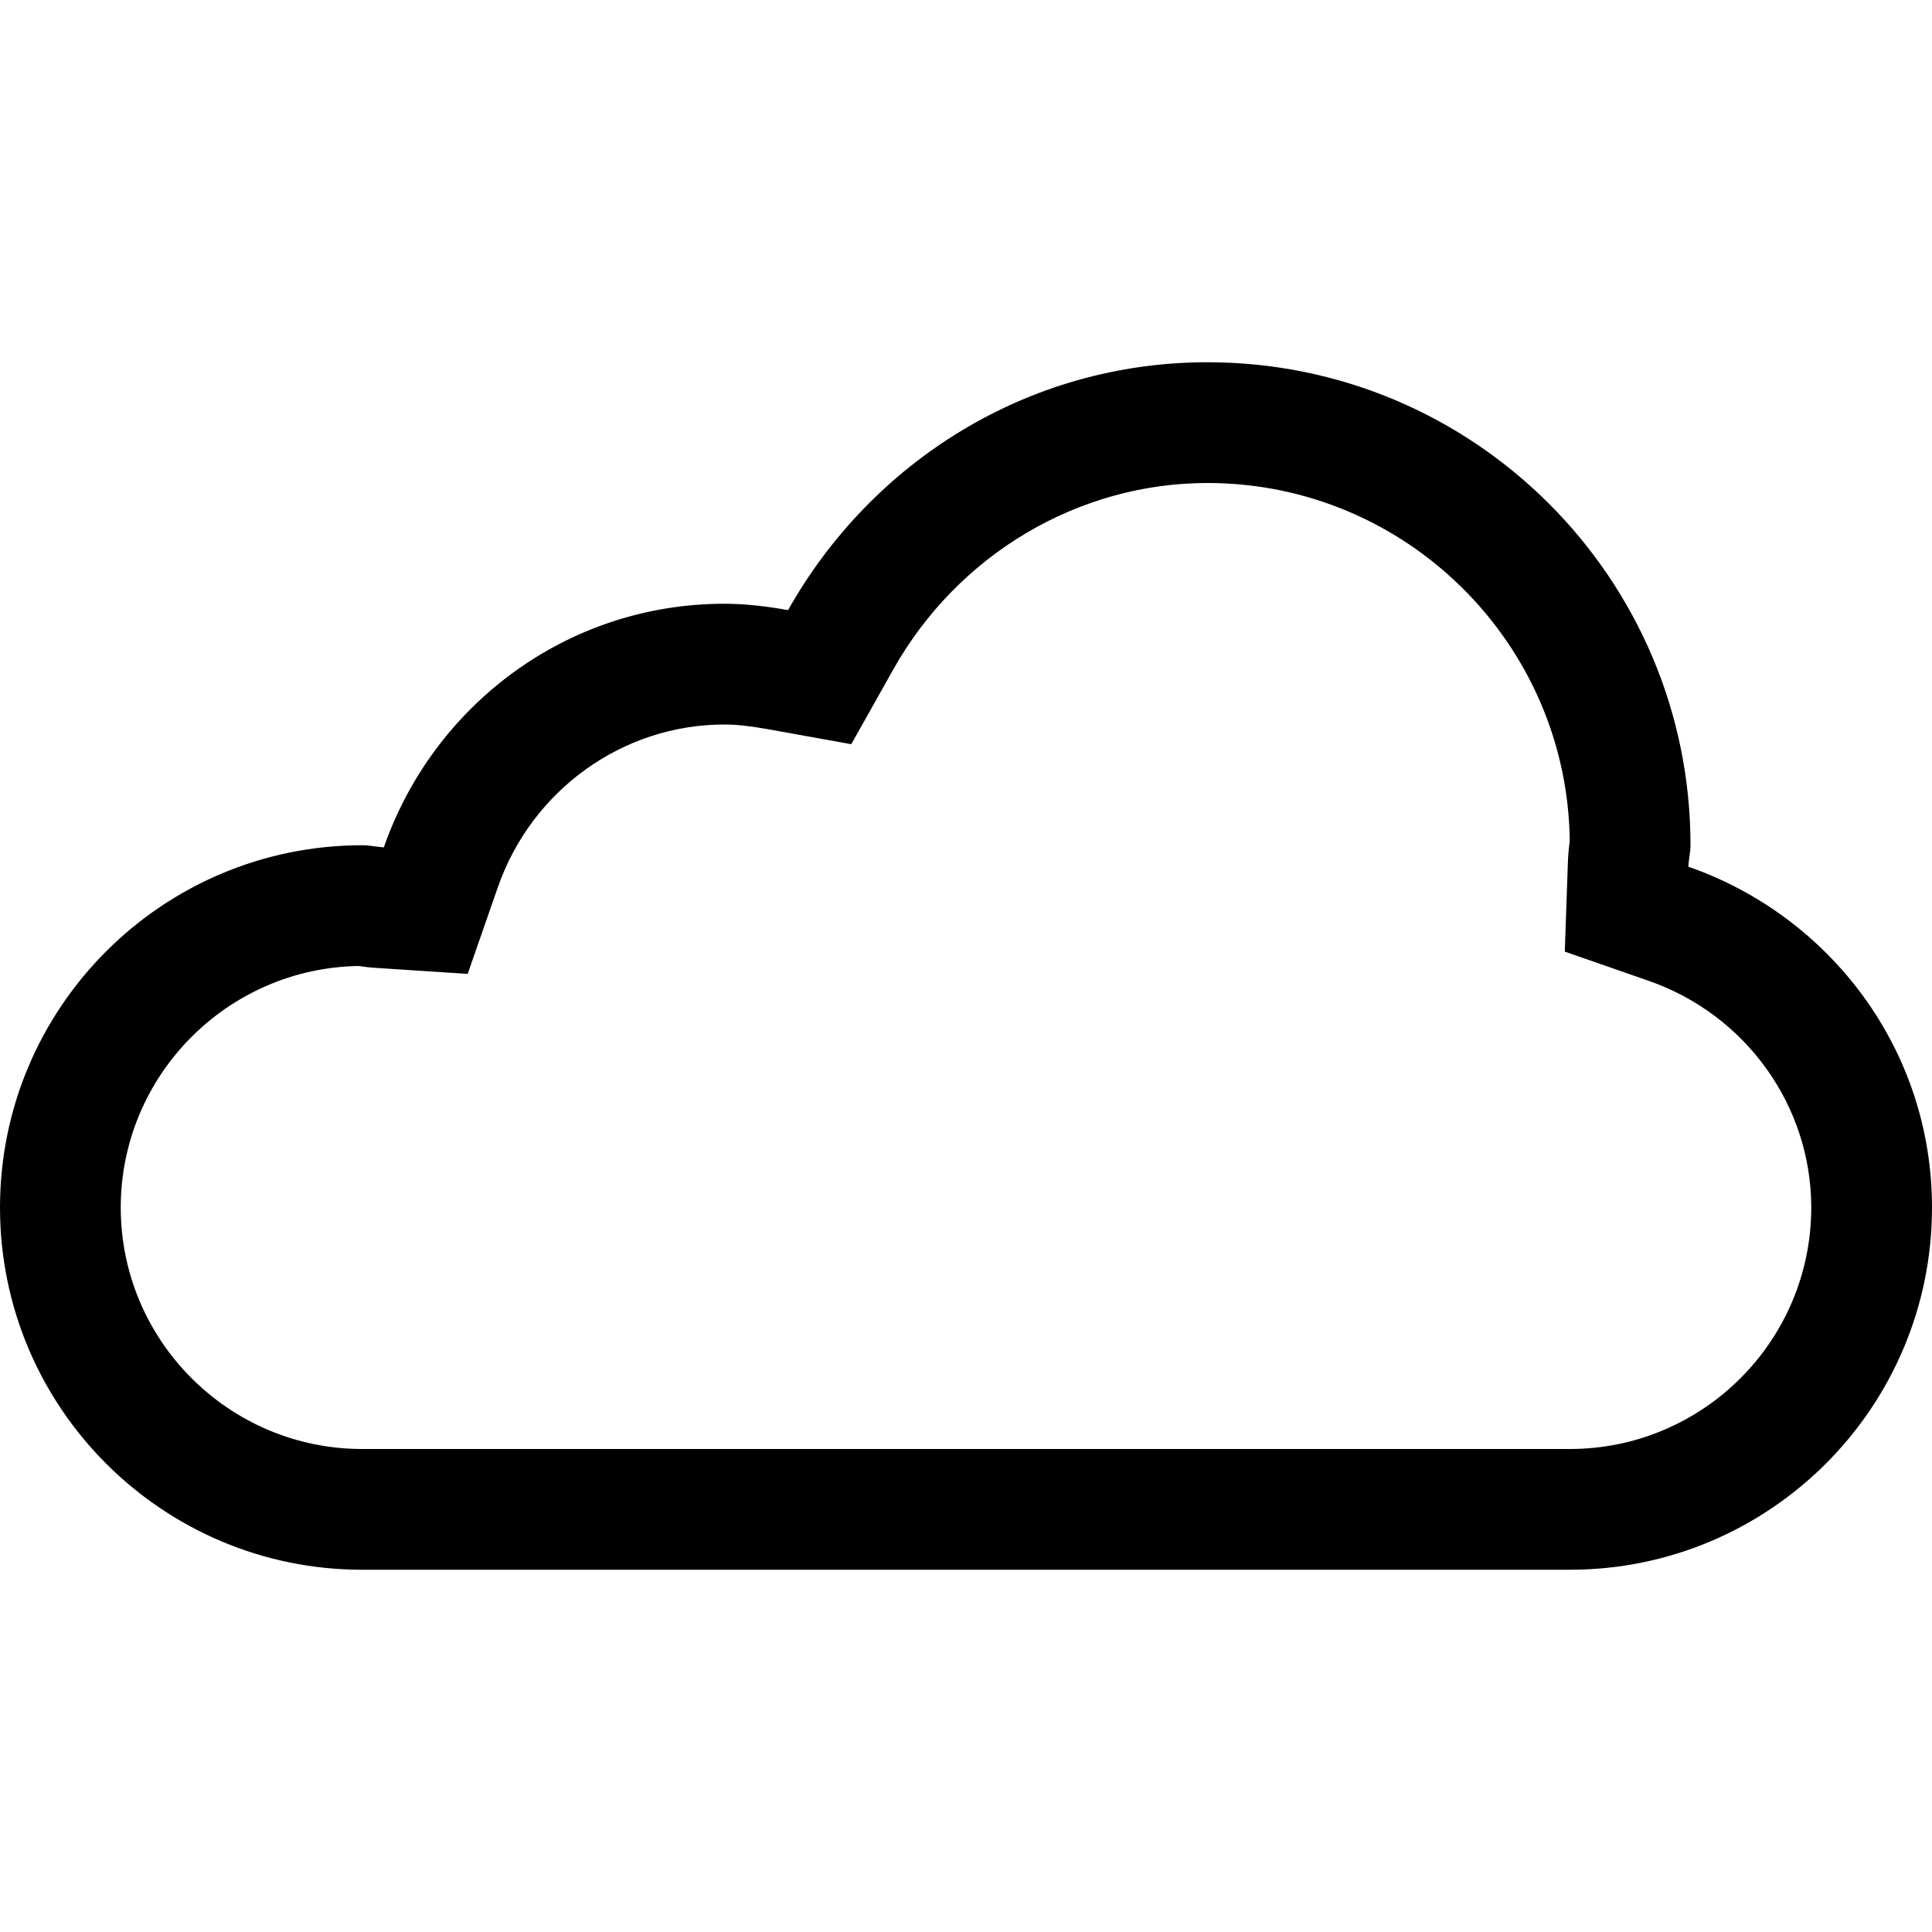
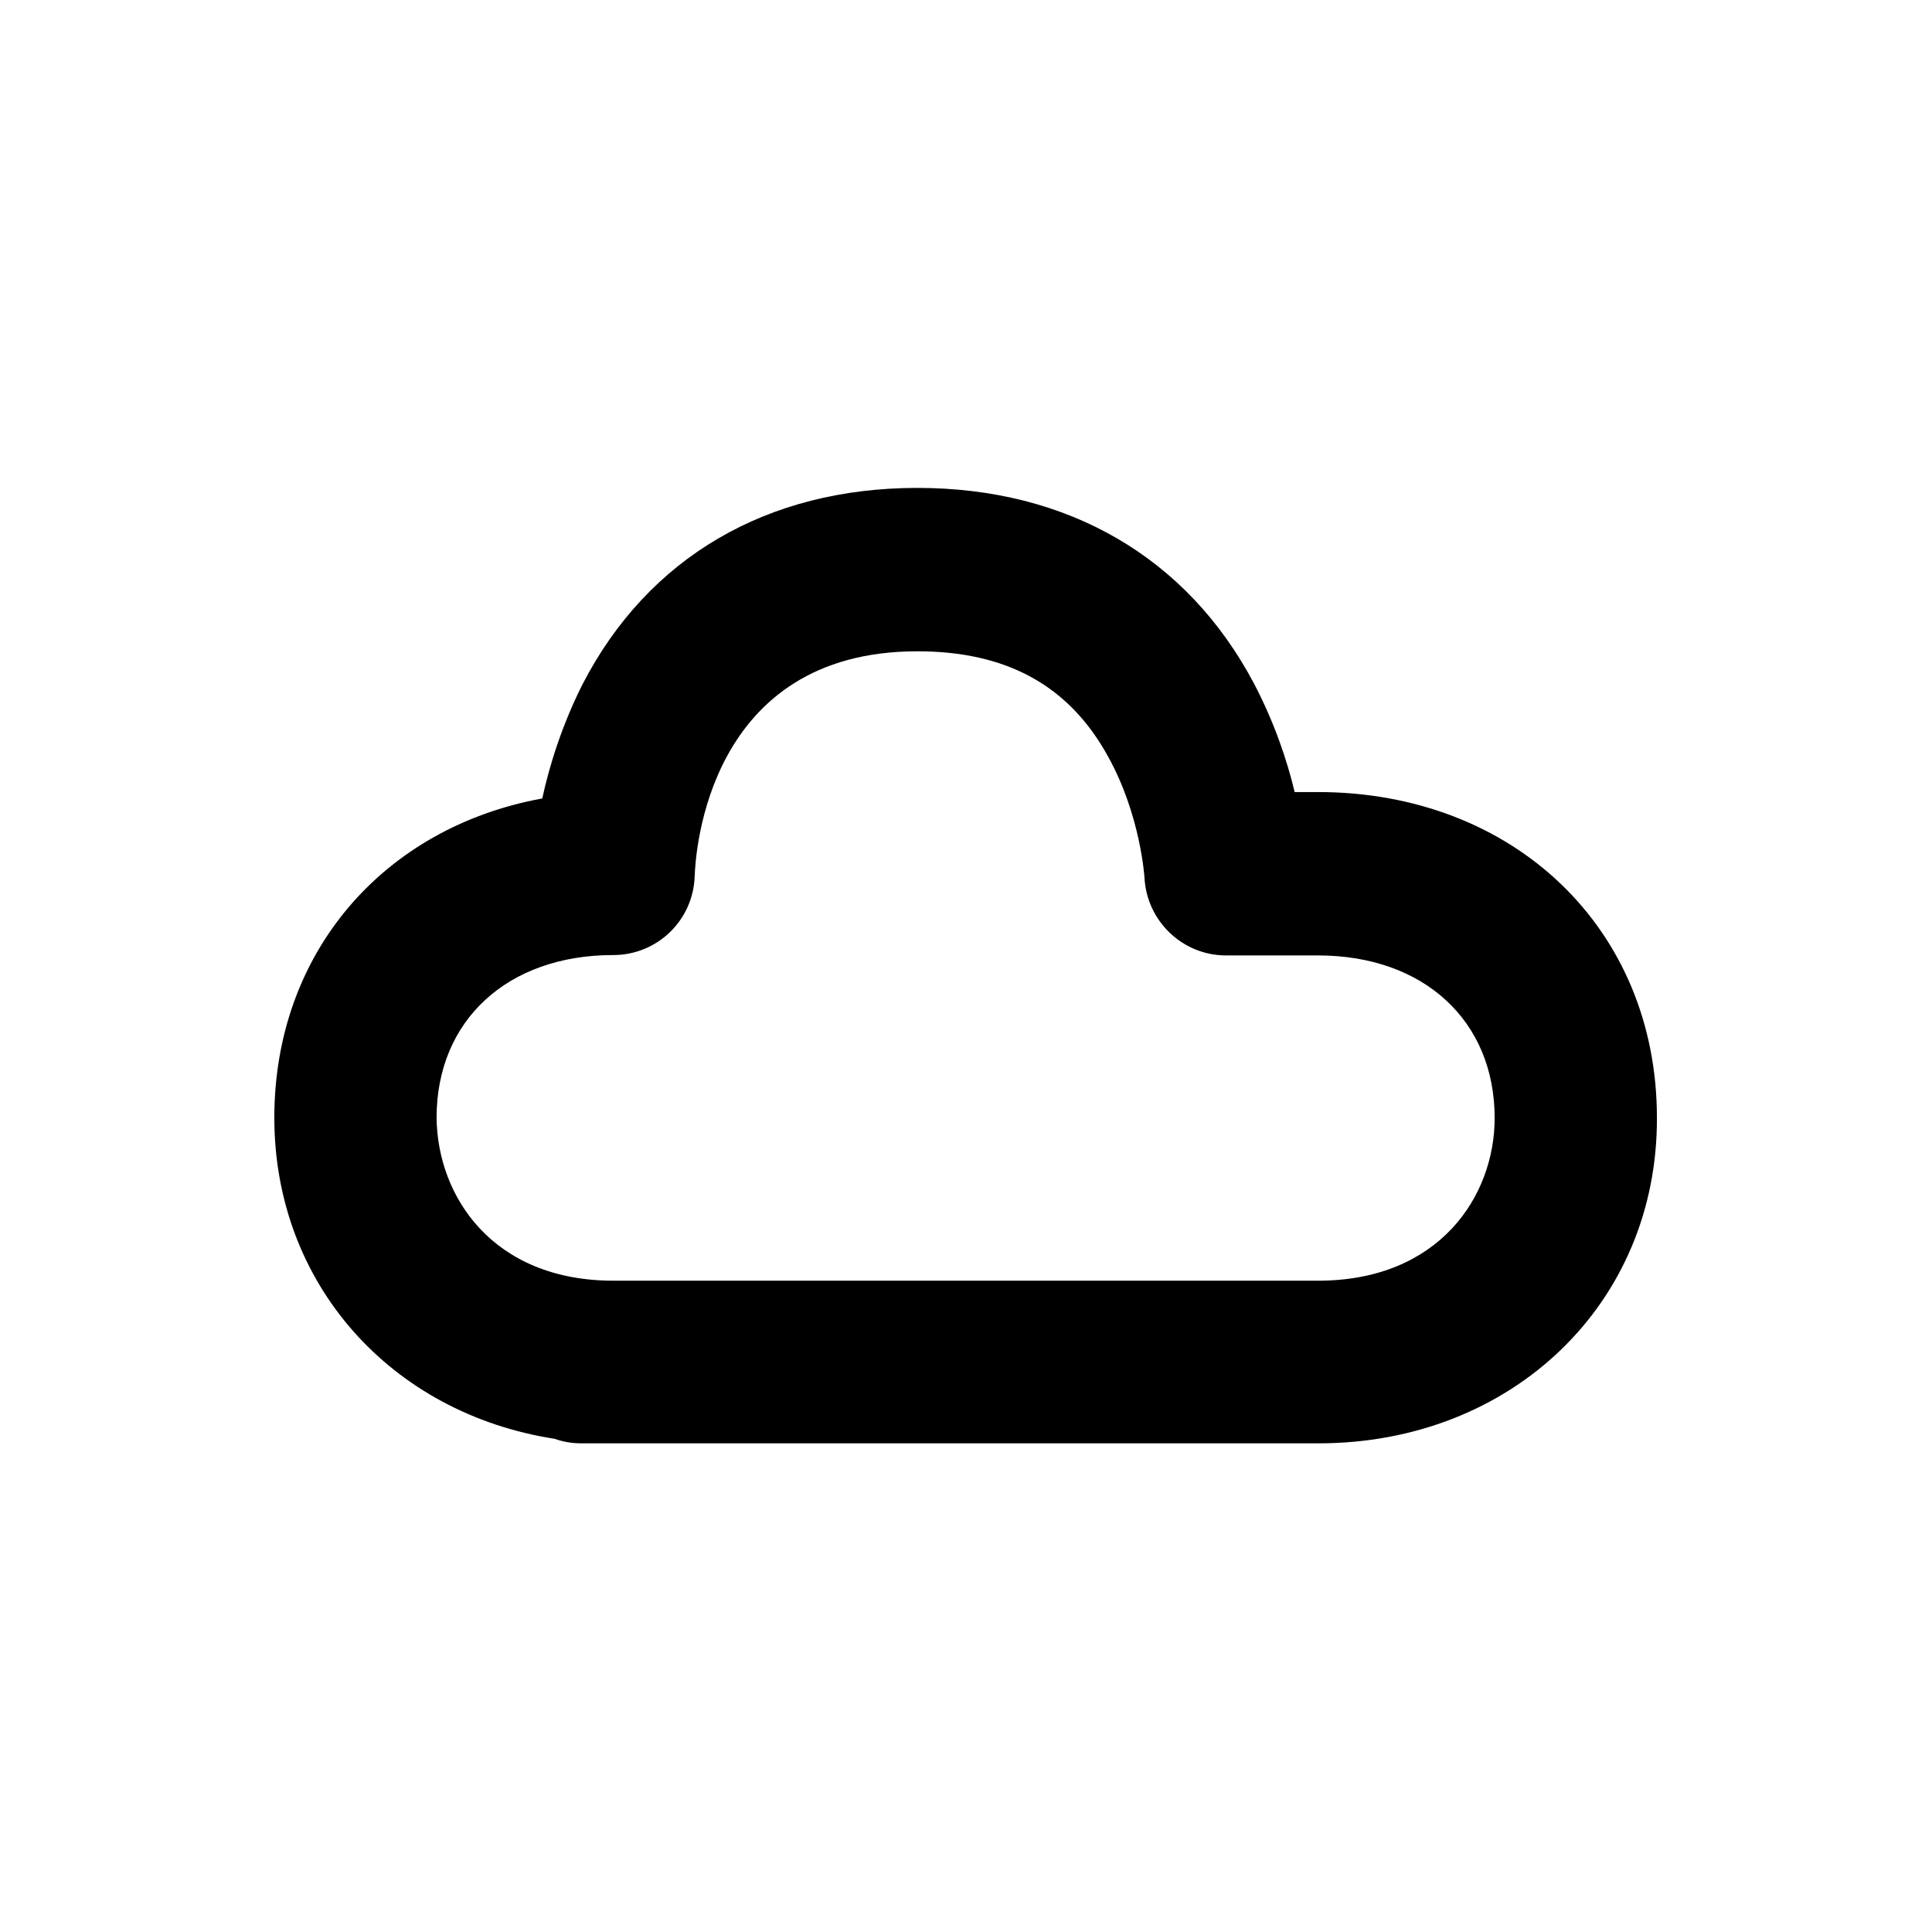
- <svg xmlns="http://www.w3.org/2000/svg" version="1.1" id="Capa_1" x="0px" y="0px" width="512px" height="512px" viewBox="0 0 512 512" style="enable-background:new 0 0 512 512;" xml:space="preserve">
-   <g>
-     <path d="M320,128c52.562,0,95.375,42.438,96,94.813c-0.25,1.938-0.438,3.875-0.5,5.875l-0.812,23.5l22.25,7.75   C462.688,268.906,480,293.062,480,320c0,35.312-28.688,64-64,64H96c-35.281,0-64-28.688-64-64c0-34.938,28.188-63.438,63-64   c1.5,0.219,3.063,0.406,4.625,0.5l24.313,1.594l8-22.969C140.938,209.313,165.063,192,192,192c3.125,0,6.563,0.375,11.188,1.188   l22.406,4.031l11.156-19.844C253.875,146.938,285.75,128,320,128 M320,96c-47.938,0-89.219,26.688-111.156,65.688   C203.375,160.719,197.781,160,192,160c-41.938,0-77.219,27.063-90.281,64.563C99.813,224.438,97.969,224,96,224c-53,0-96,43-96,96   s43,96,96,96h320c53,0,96-43,96-96c0-41.938-27.062-77.25-64.562-90.313C447.5,227.75,448,225.938,448,224   C448,153.313,390.688,96,320,96L320,96z" />
-   </g>
-   <g>
- </g>
-   <g>
- </g>
-   <g>
- </g>
-   <g>
- </g>
-   <g>
- </g>
-   <g>
- </g>
-   <g>
- </g>
-   <g>
- </g>
-   <g>
- </g>
-   <g>
- </g>
-   <g>
- </g>
-   <g>
- </g>
-   <g>
- </g>
-   <g>
- </g>
-   <g>
- </g>
+ <svg xmlns="http://www.w3.org/2000/svg" version="1.1" id="Capa_1" x="0px" y="0px" viewBox="0 0 512 512" style="enable-background:new 0 0 512 512;" xml:space="preserve">
+   <path d="M349.4,382.5H154.1c-2.5,0-4.9-0.4-7.1-1.2c-43.3-6.7-74.3-41-74.3-85.1c0-43.7,28.9-76.9,71-84.6  c1.9-8.7,5.2-19.4,10.7-30.3c17.3-33.5,48.8-52,88.7-52c39.9,0,71.5,18.4,89.2,51.8c5.4,10.3,8.8,20.4,10.8,28.8h6.1  c52.1,0,89.9,36.3,89.9,86.3C439.3,345.5,400.6,382.5,349.4,382.5z M162.6,339.4h186.7c32.1,0,46.8-22.4,46.8-43.1  c0-25.8-18.8-43.1-46.8-43.1h-24.4c-11.5,0-21-9.1-21.6-20.6c0,0-1-16.6-9.7-32.2c-10.3-18.7-26.8-27.8-50.5-27.8  c-55.6,0-58.8,53.5-59,59.6c-0.4,11.7-9.9,20.9-21.6,20.9c-28,0-46.8,17.3-46.8,43.1C115.9,317,130.5,339.4,162.6,339.4z" />
</svg>
